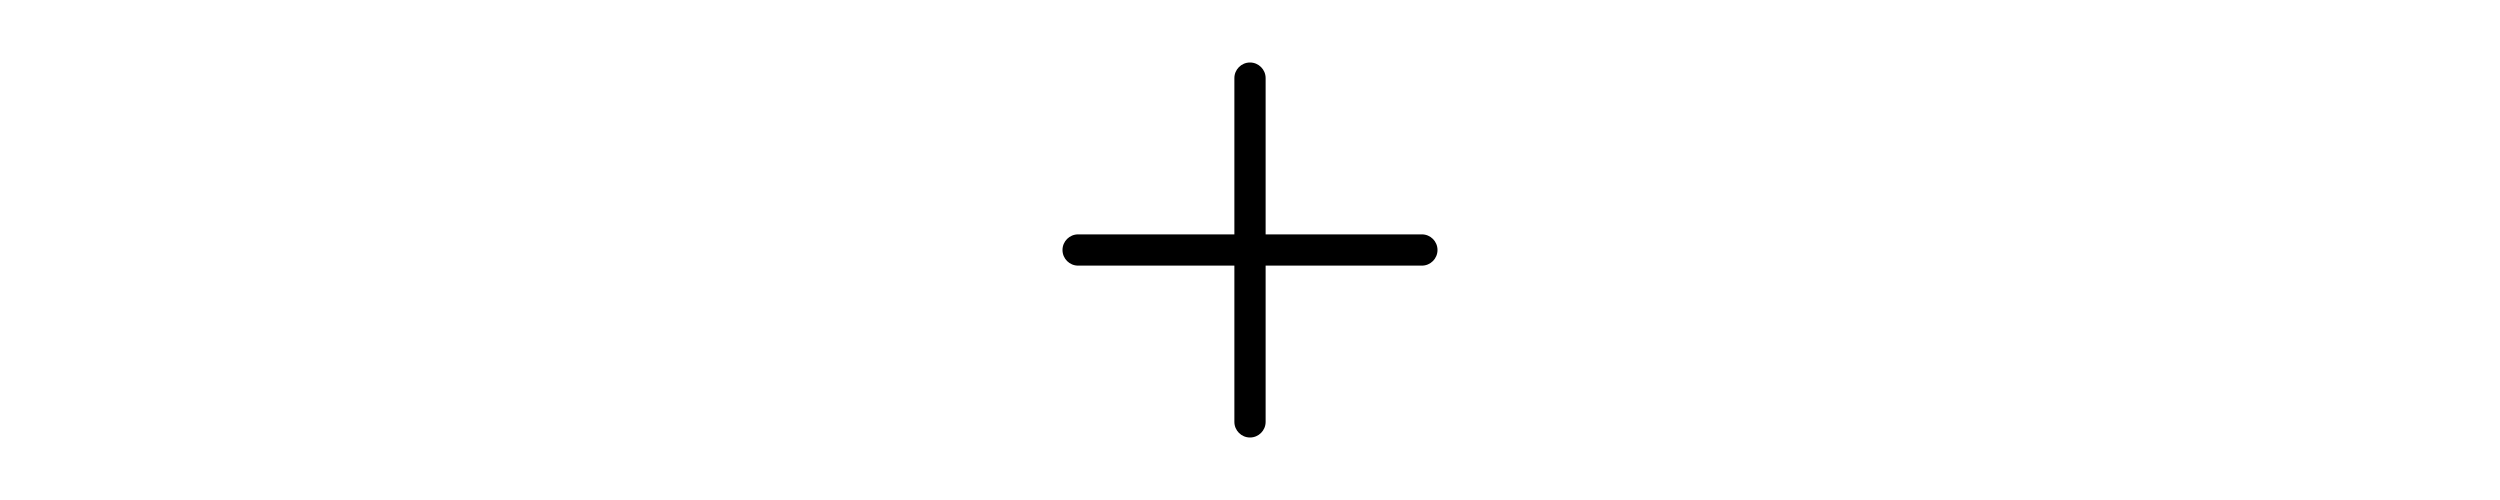
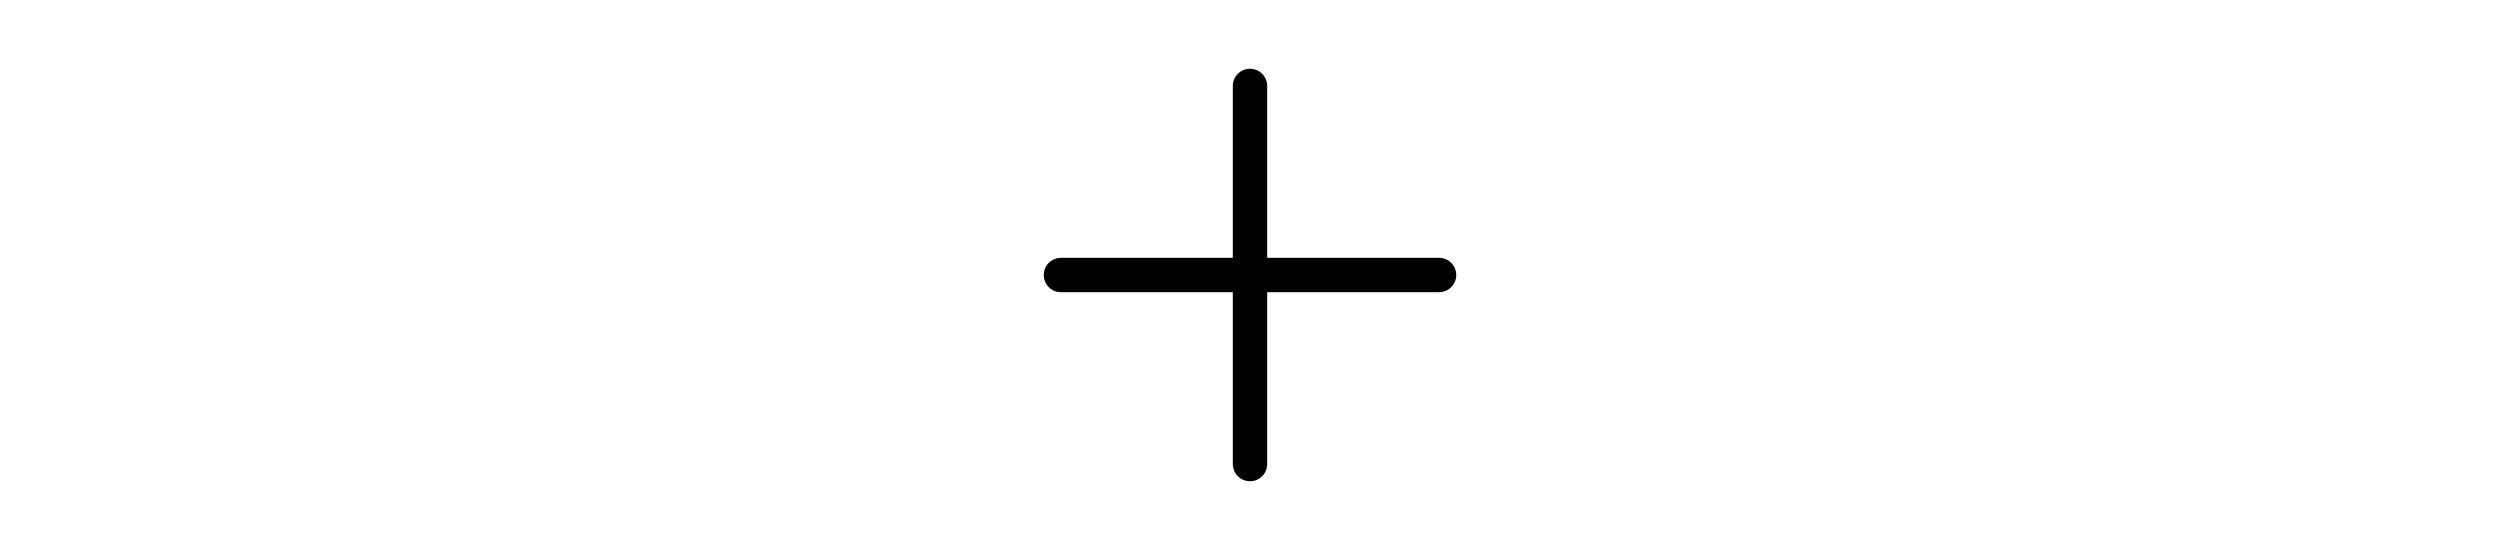
- <svg xmlns="http://www.w3.org/2000/svg" width="100" height="20" fill="currentColor" class="bi bi-plus-lg" viewBox="0 0 16 16">
+ <svg xmlns="http://www.w3.org/2000/svg" width="100" height="22" fill="currentColor" class="bi bi-plus-lg" viewBox="0 0 16 16">
  <path fill-rule="evenodd" d="M8 2a.5.5 0 0 1 .5.5v5h5a.5.5 0 0 1 0 1h-5v5a.5.5 0 0 1-1 0v-5h-5a.5.5 0 0 1 0-1h5v-5A.5.5 0 0 1 8 2Z" />
</svg>
